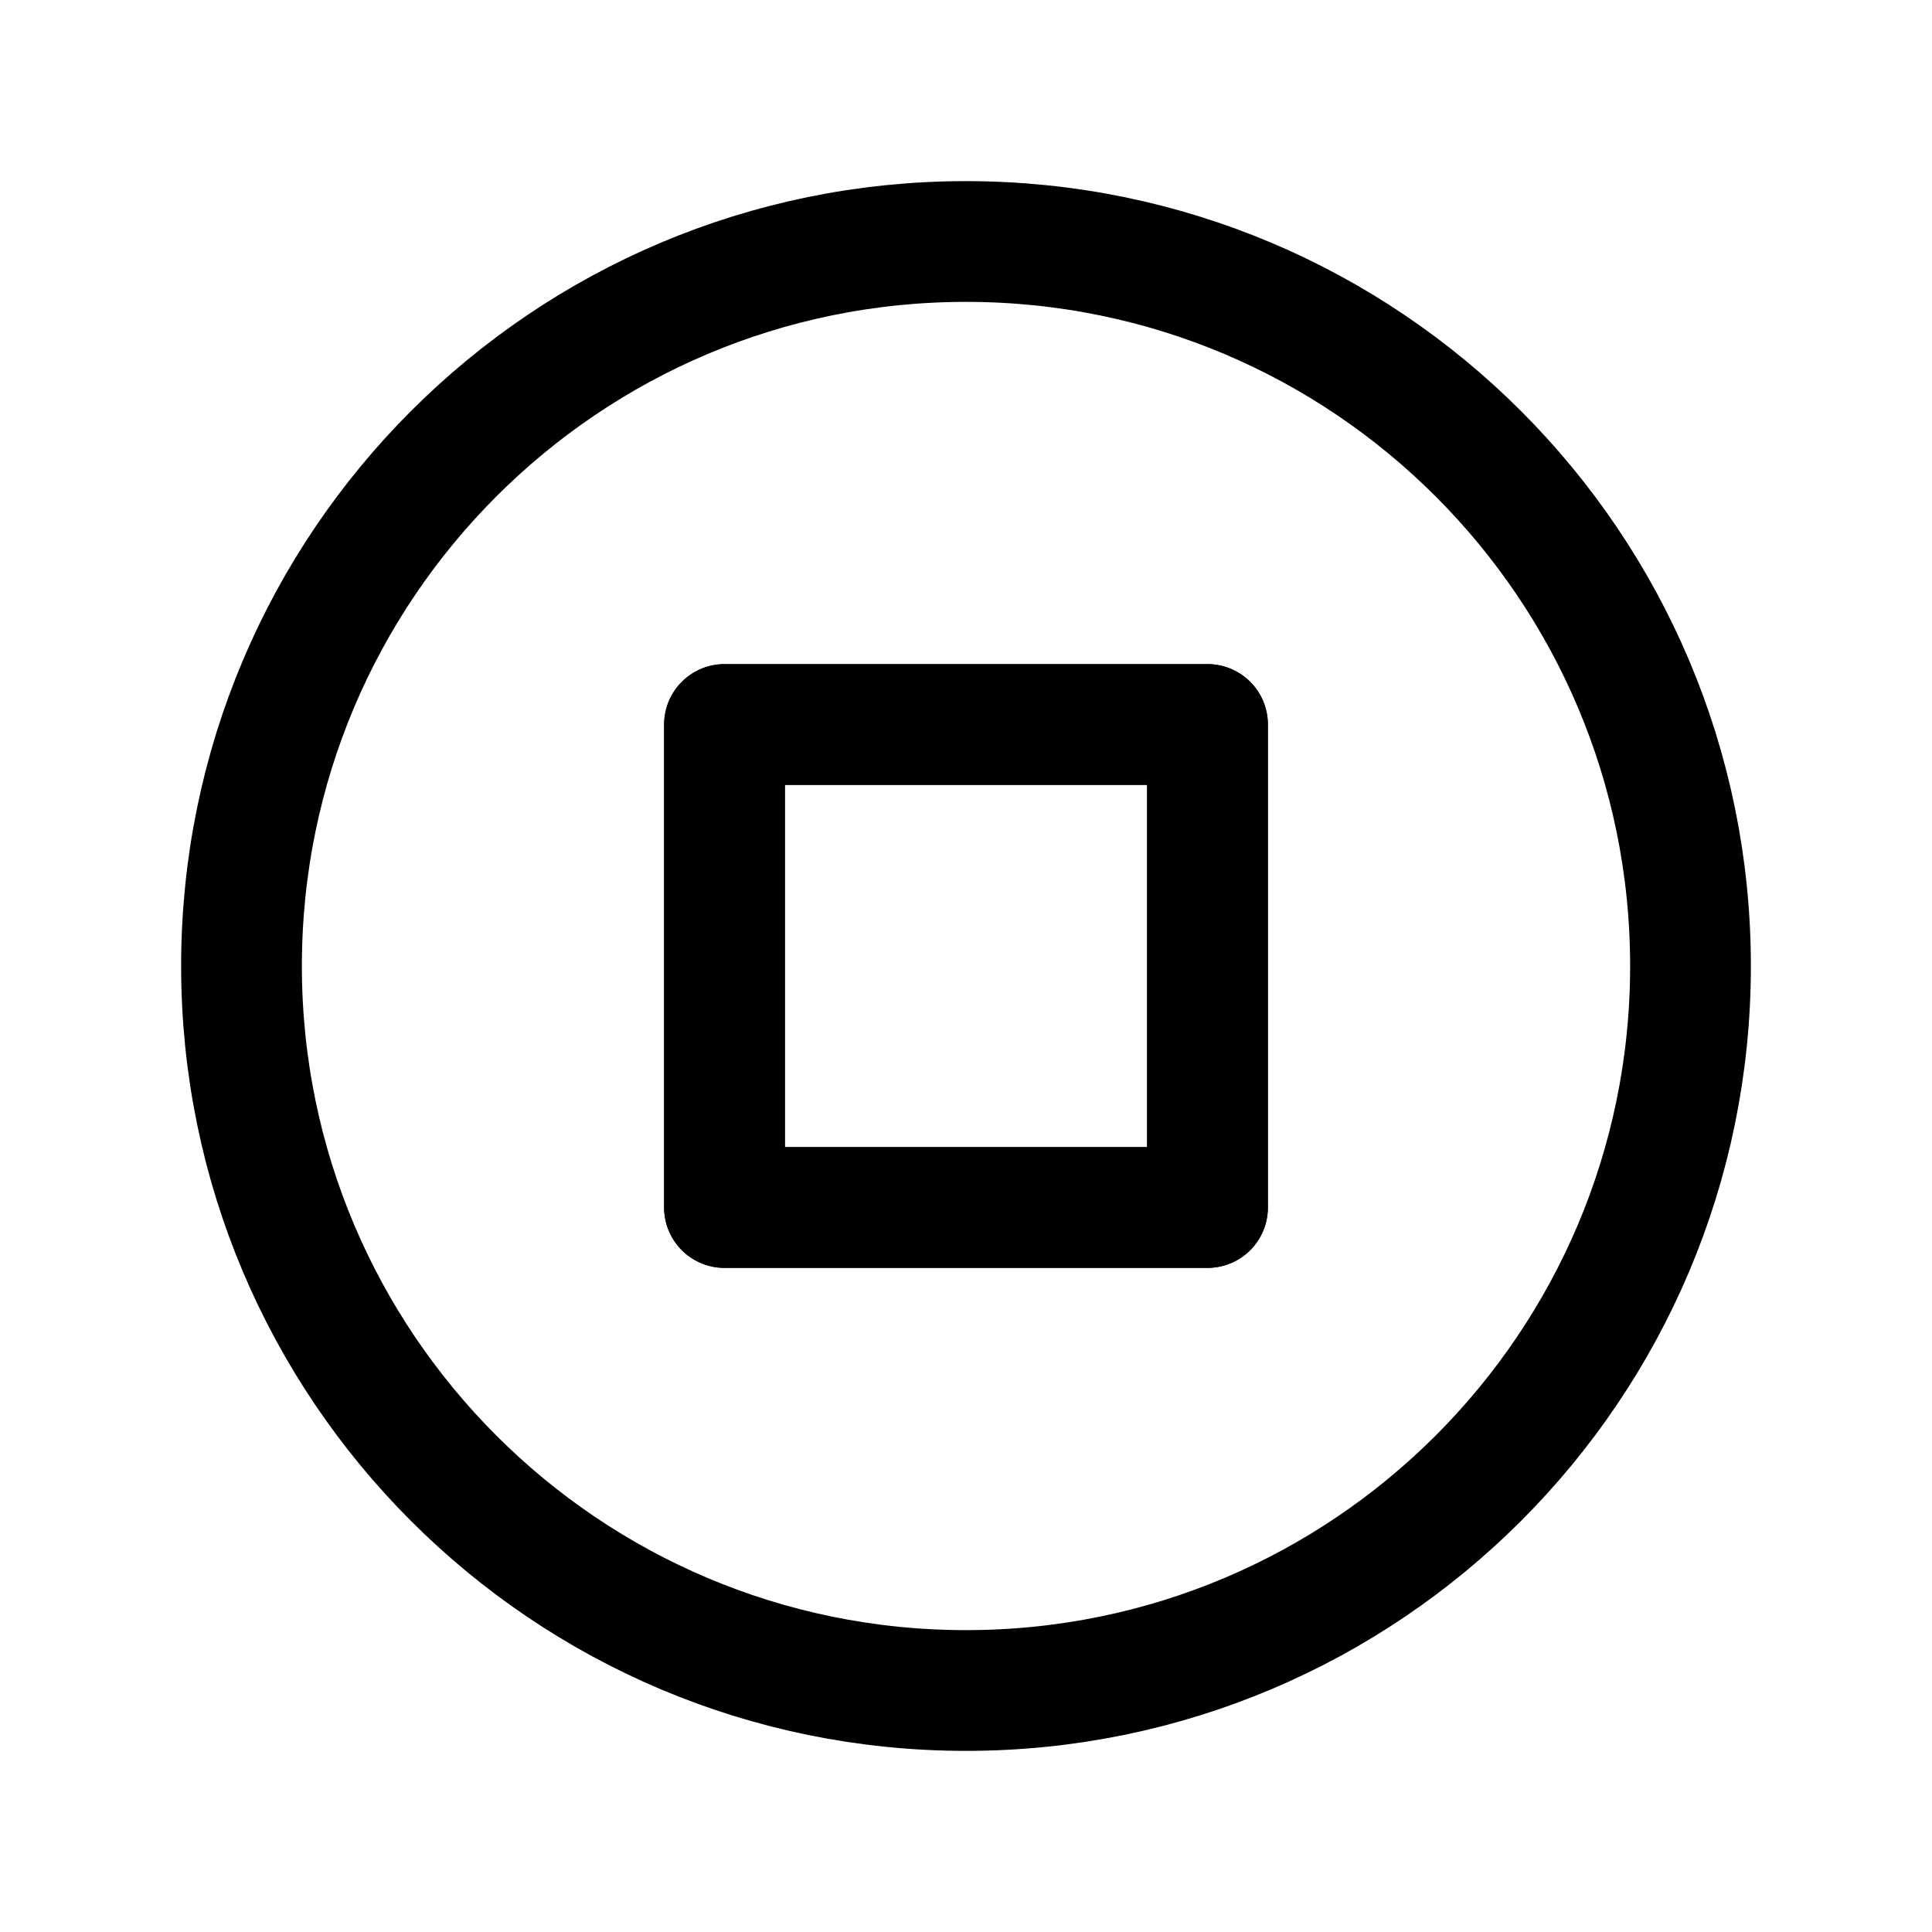
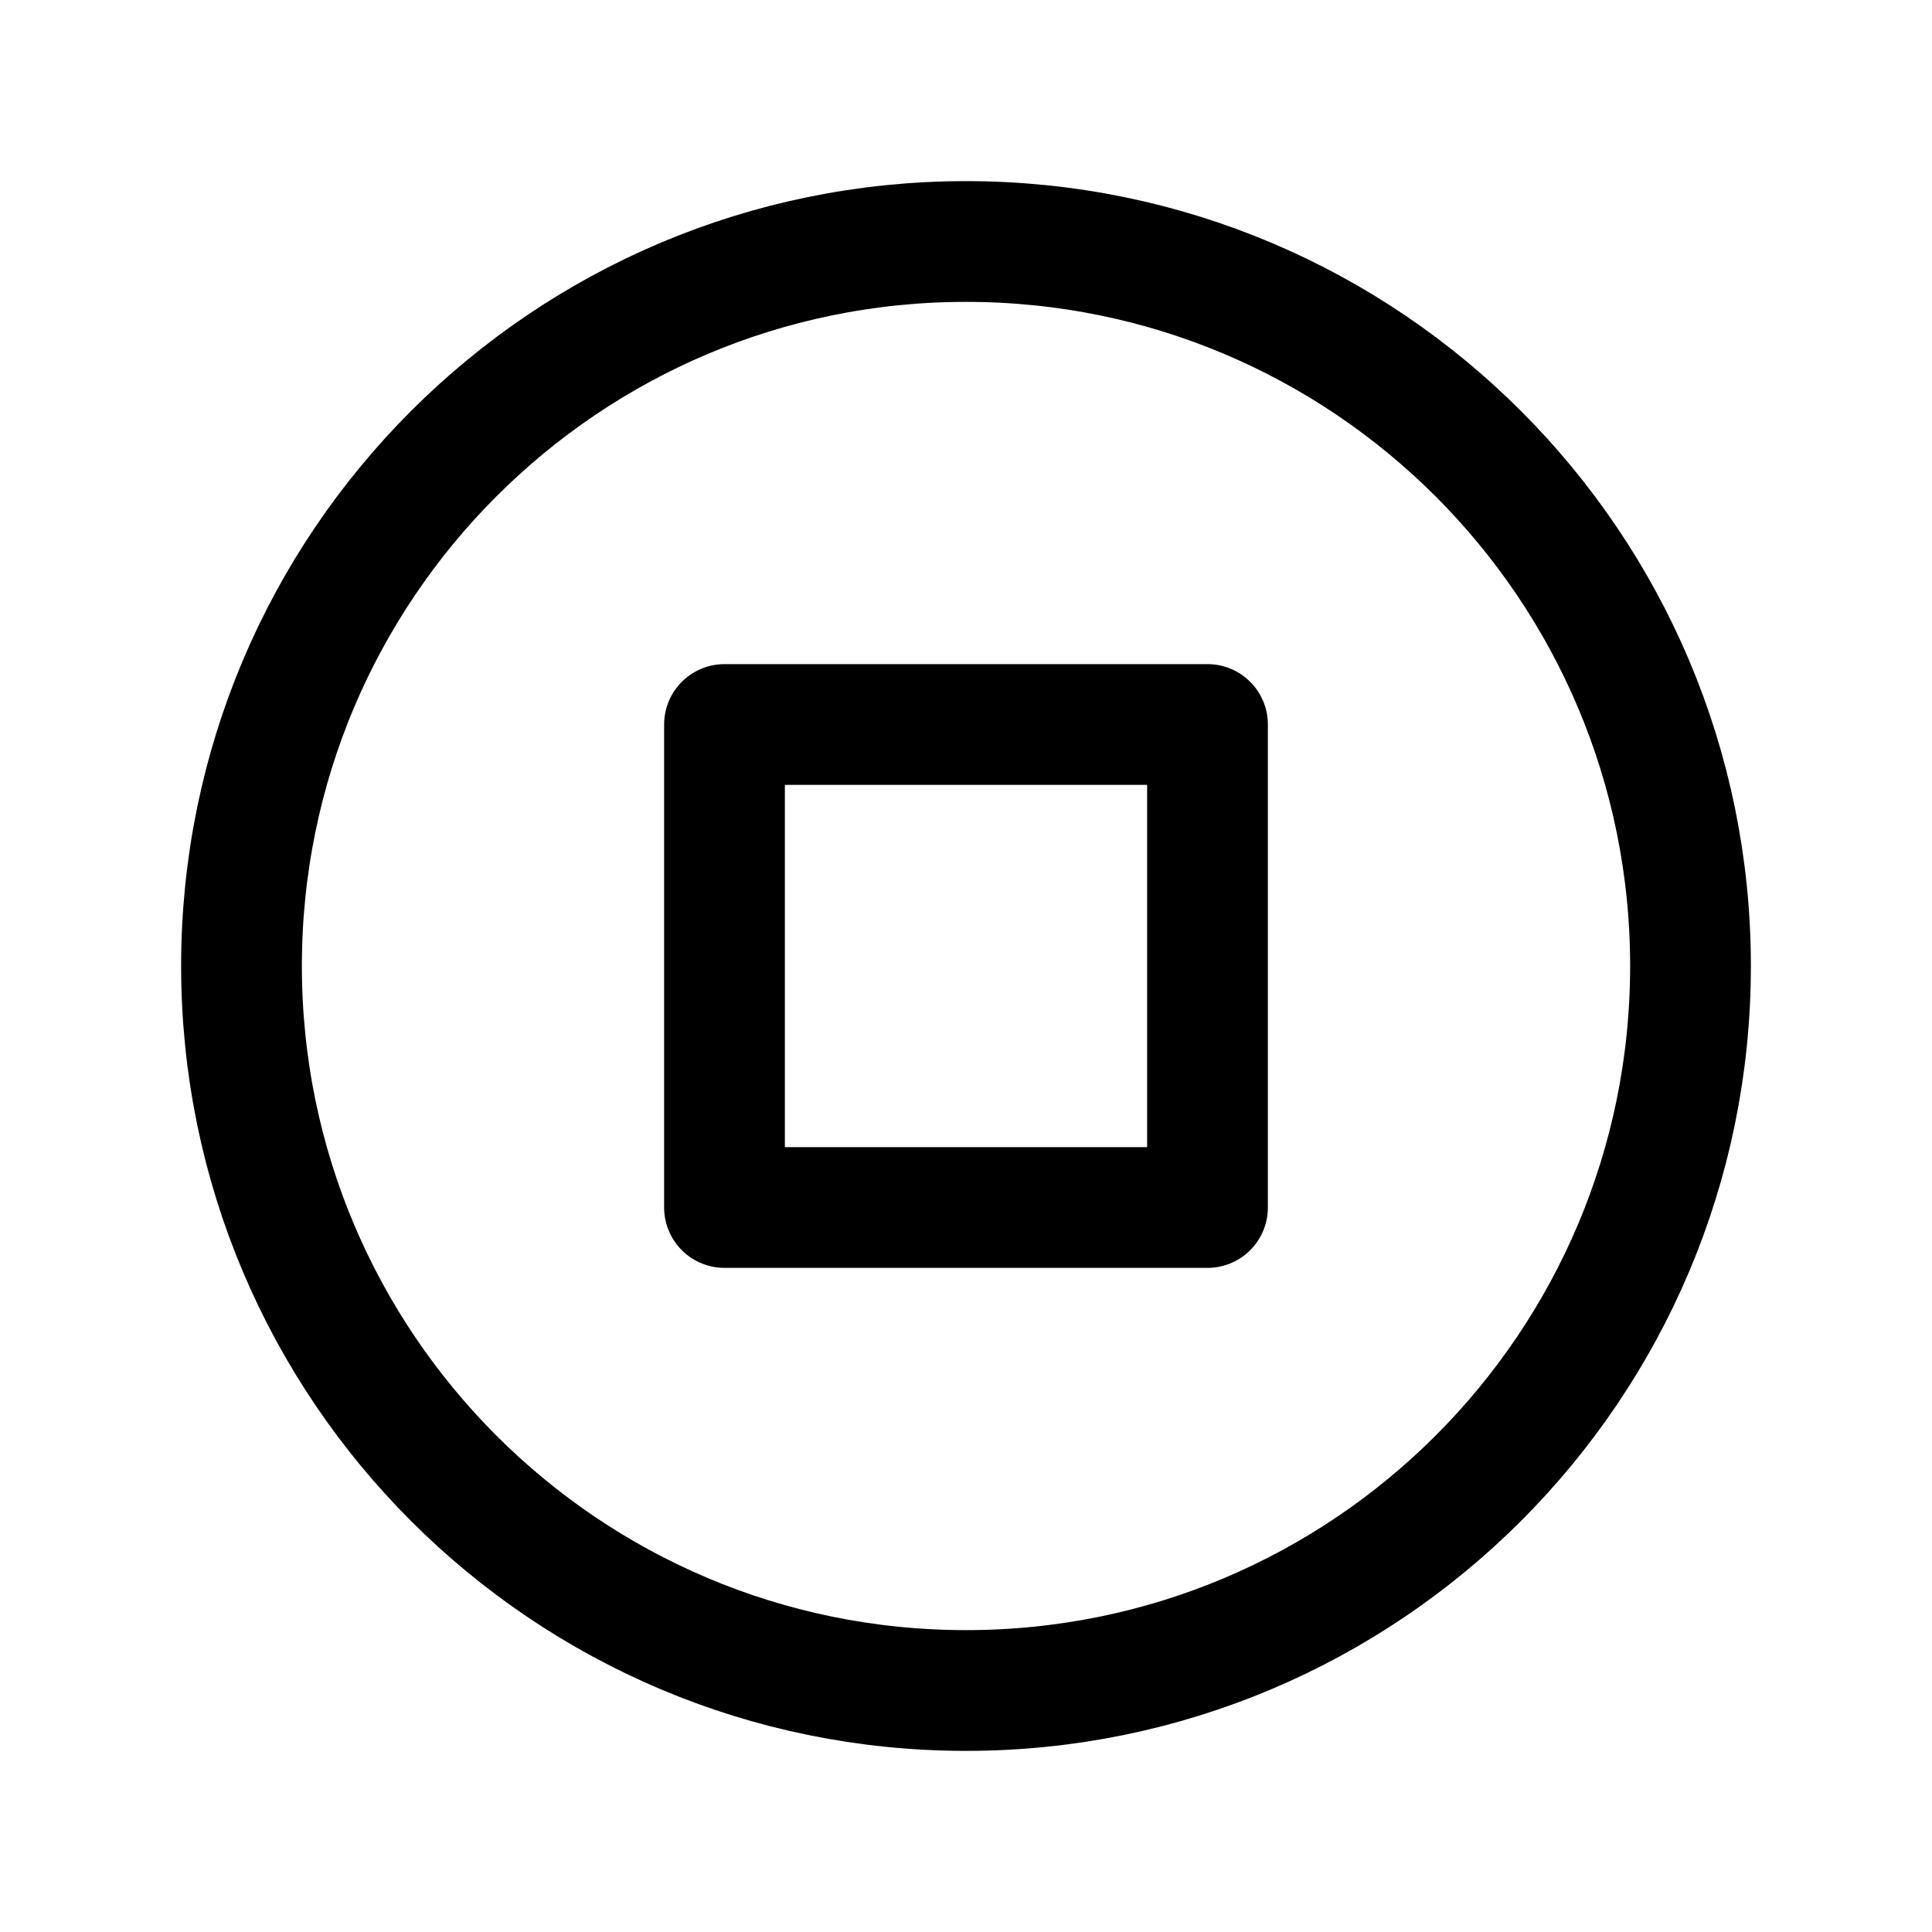
<svg xmlns="http://www.w3.org/2000/svg" width="24" height="24" fill="none" viewBox="0 0 24 24">
-   <path stroke="currentColor" stroke-linejoin="round" stroke-miterlimit="10" stroke-width="1.5" d="M15 9H9v6h6z" />
-   <path stroke="currentColor" stroke-linejoin="round" stroke-miterlimit="10" stroke-width="1.5" d="M12 21a9 9 0 1 0 0-18 9 9 0 0 0 0 18ZM9 9h6v6H9z" clip-rule="evenodd" />
+   <path stroke="currentColor" stroke-linejoin="round" stroke-miterlimit="10" stroke-width="1.5" d="M15 9H9v6h6zm-3 12a9 9 0 1 0 0-18 9 9 0 0 0 0 18Z" />
</svg>
